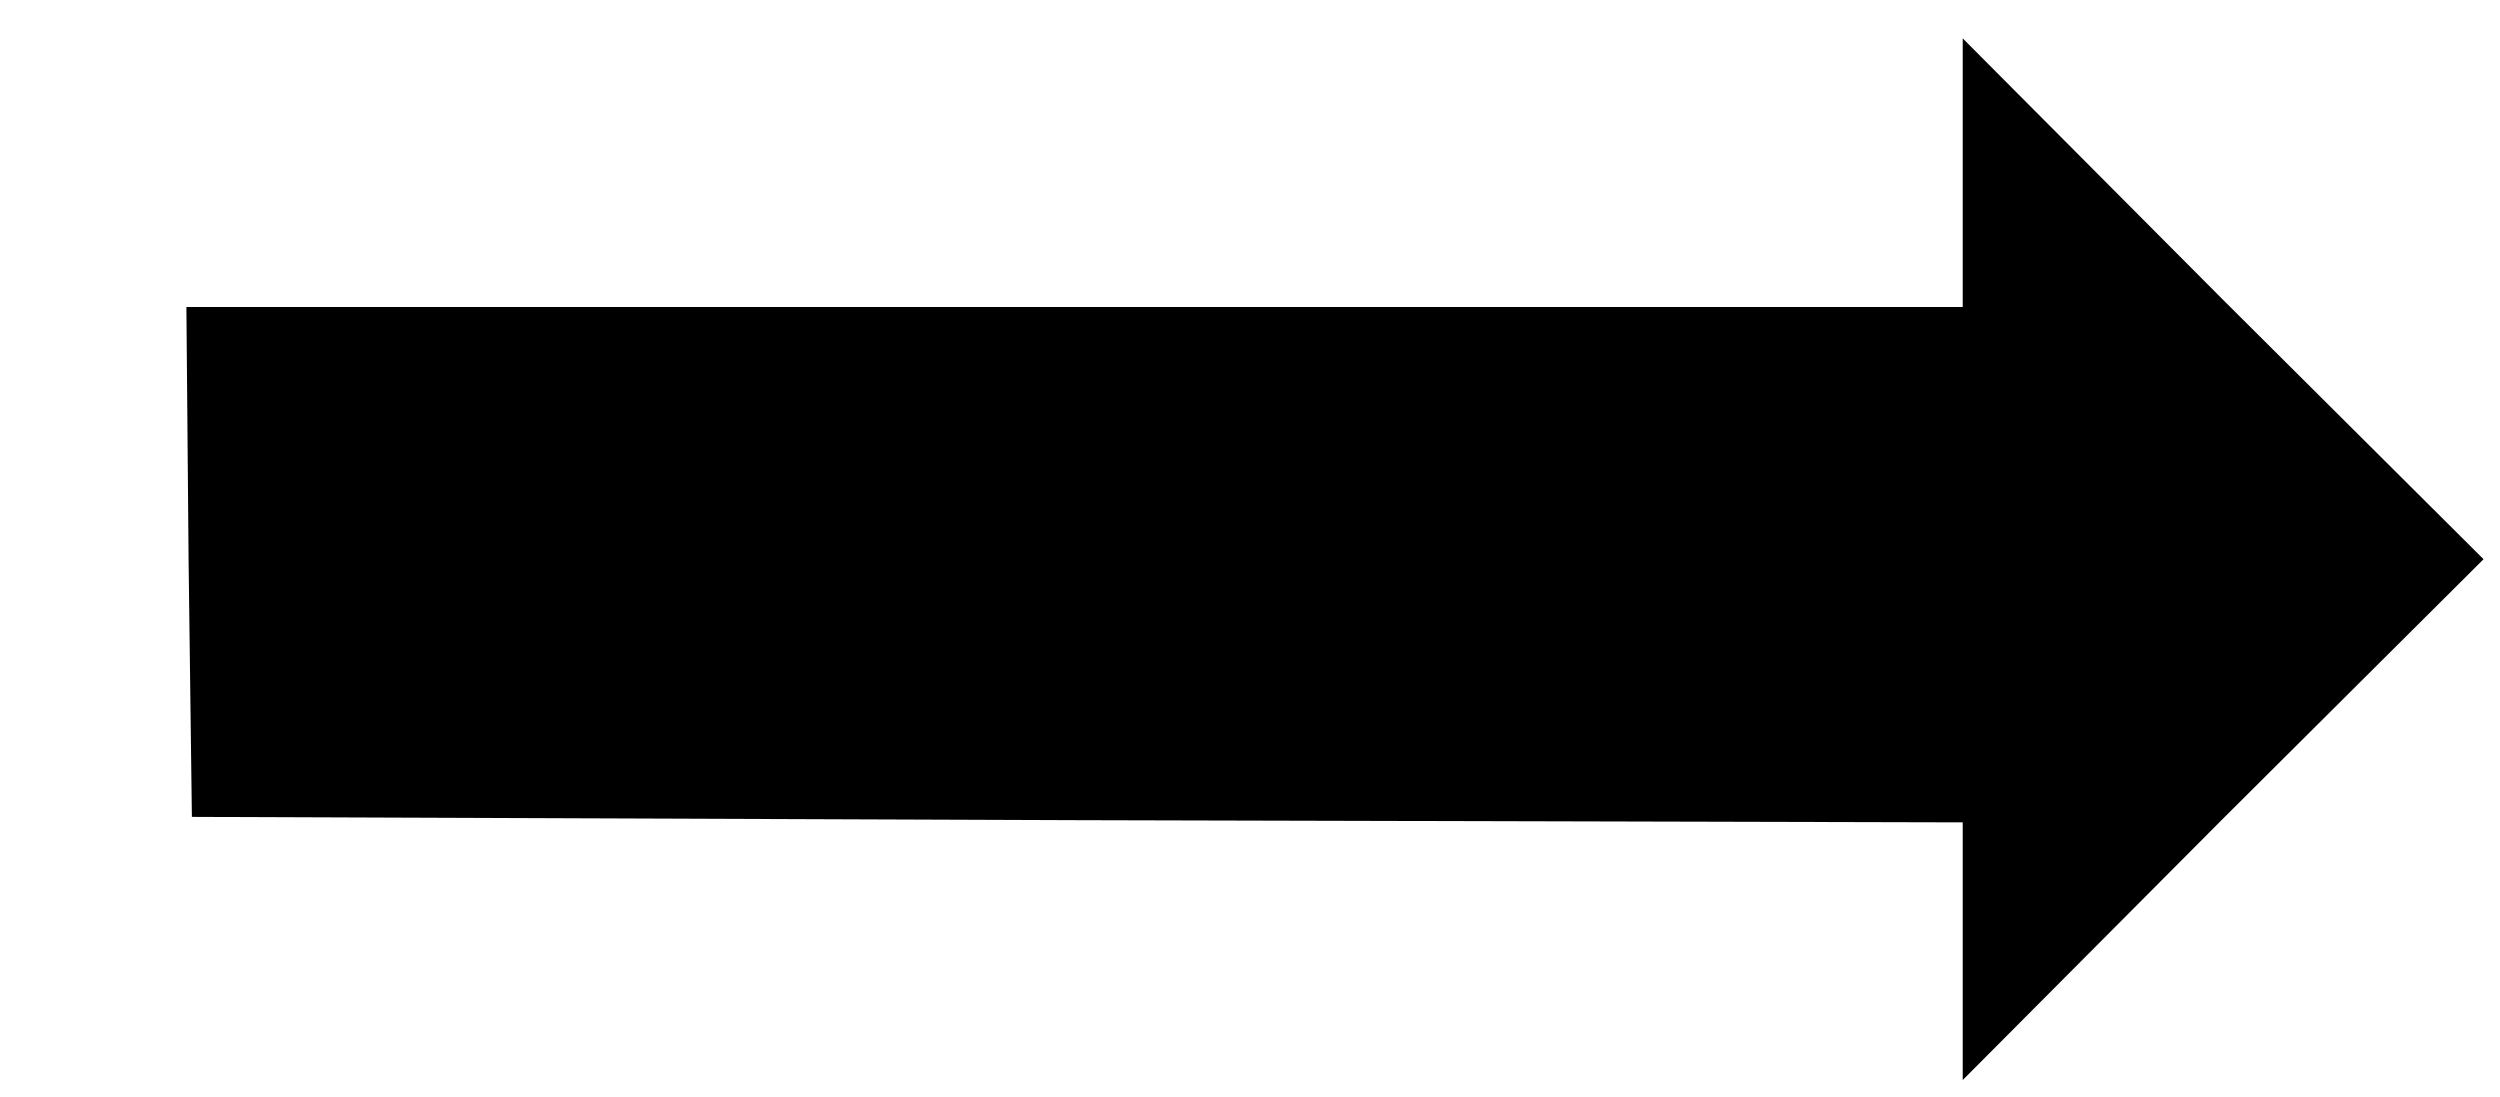
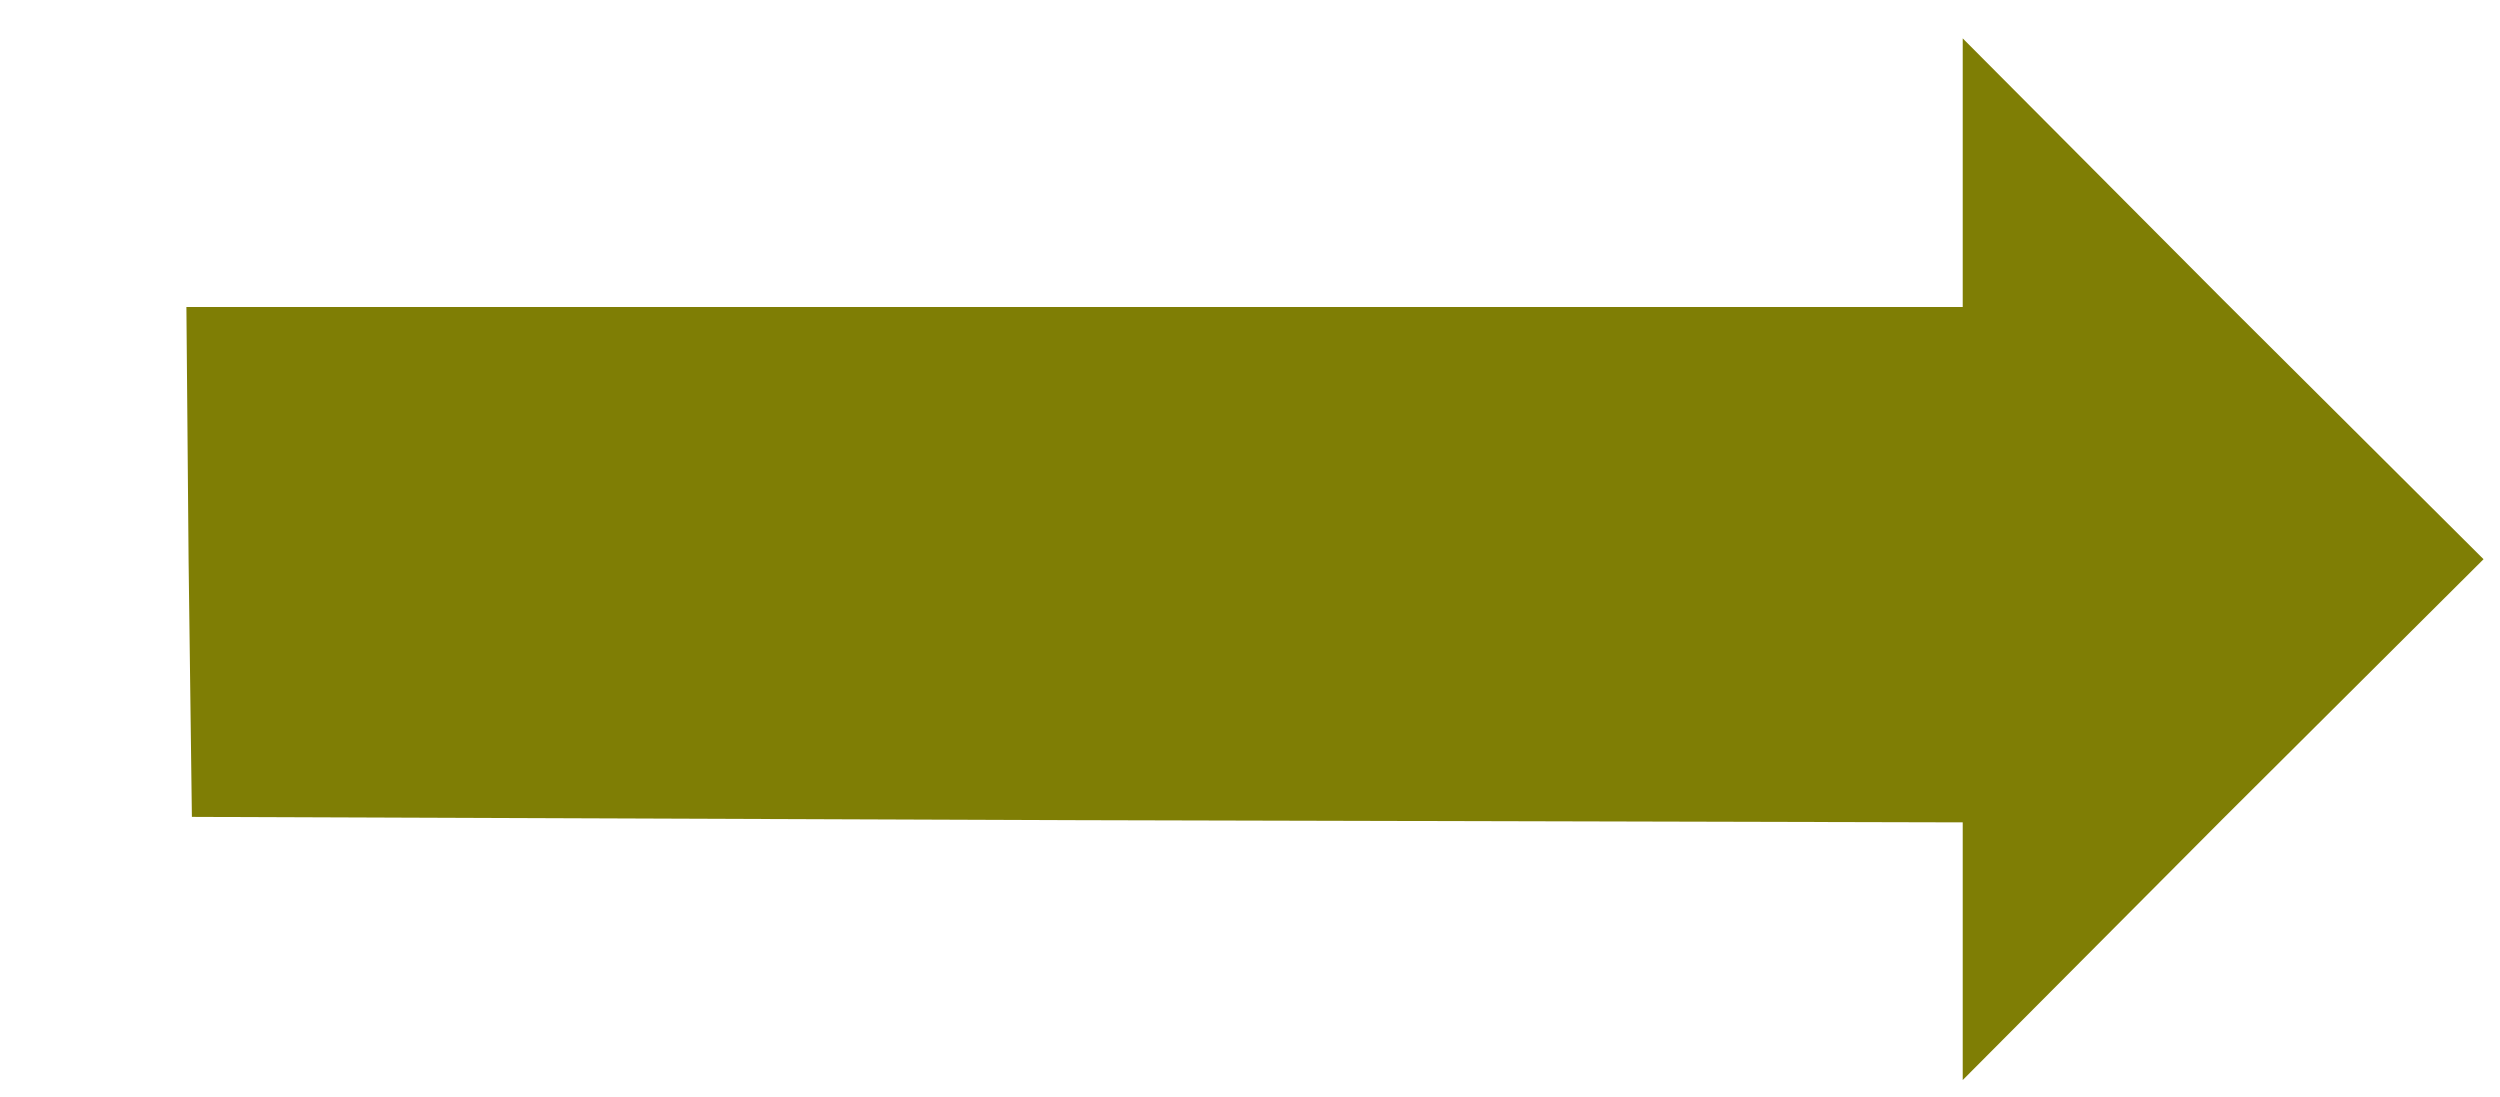
<svg xmlns="http://www.w3.org/2000/svg" version="1.0" width="228pt" height="100pt" viewBox="0 0 228 100" preserveAspectRatio="xMidYMid meet">
  <g transform="translate(0,100) scale(0.1,-0.1)" fill="#000000" stroke="none">
-     <path class="fill-arrow-yellow" d="M1790 842 l0 -122 -810 0 -810 0 2 -232 3 -233 808 -3 807 -2 0 -118 0 -117 237 238 238 237 -238 237 -237 238 0 -123z" />
+     <path style="fill:#7f7e05;" d="M1790 842 l0 -122 -810 0 -810 0 2 -232 3 -233 808 -3 807 -2 0 -118 0 -117 237 238 238 237 -238 237 -237 238 0 -123z" />
  </g>
</svg>
